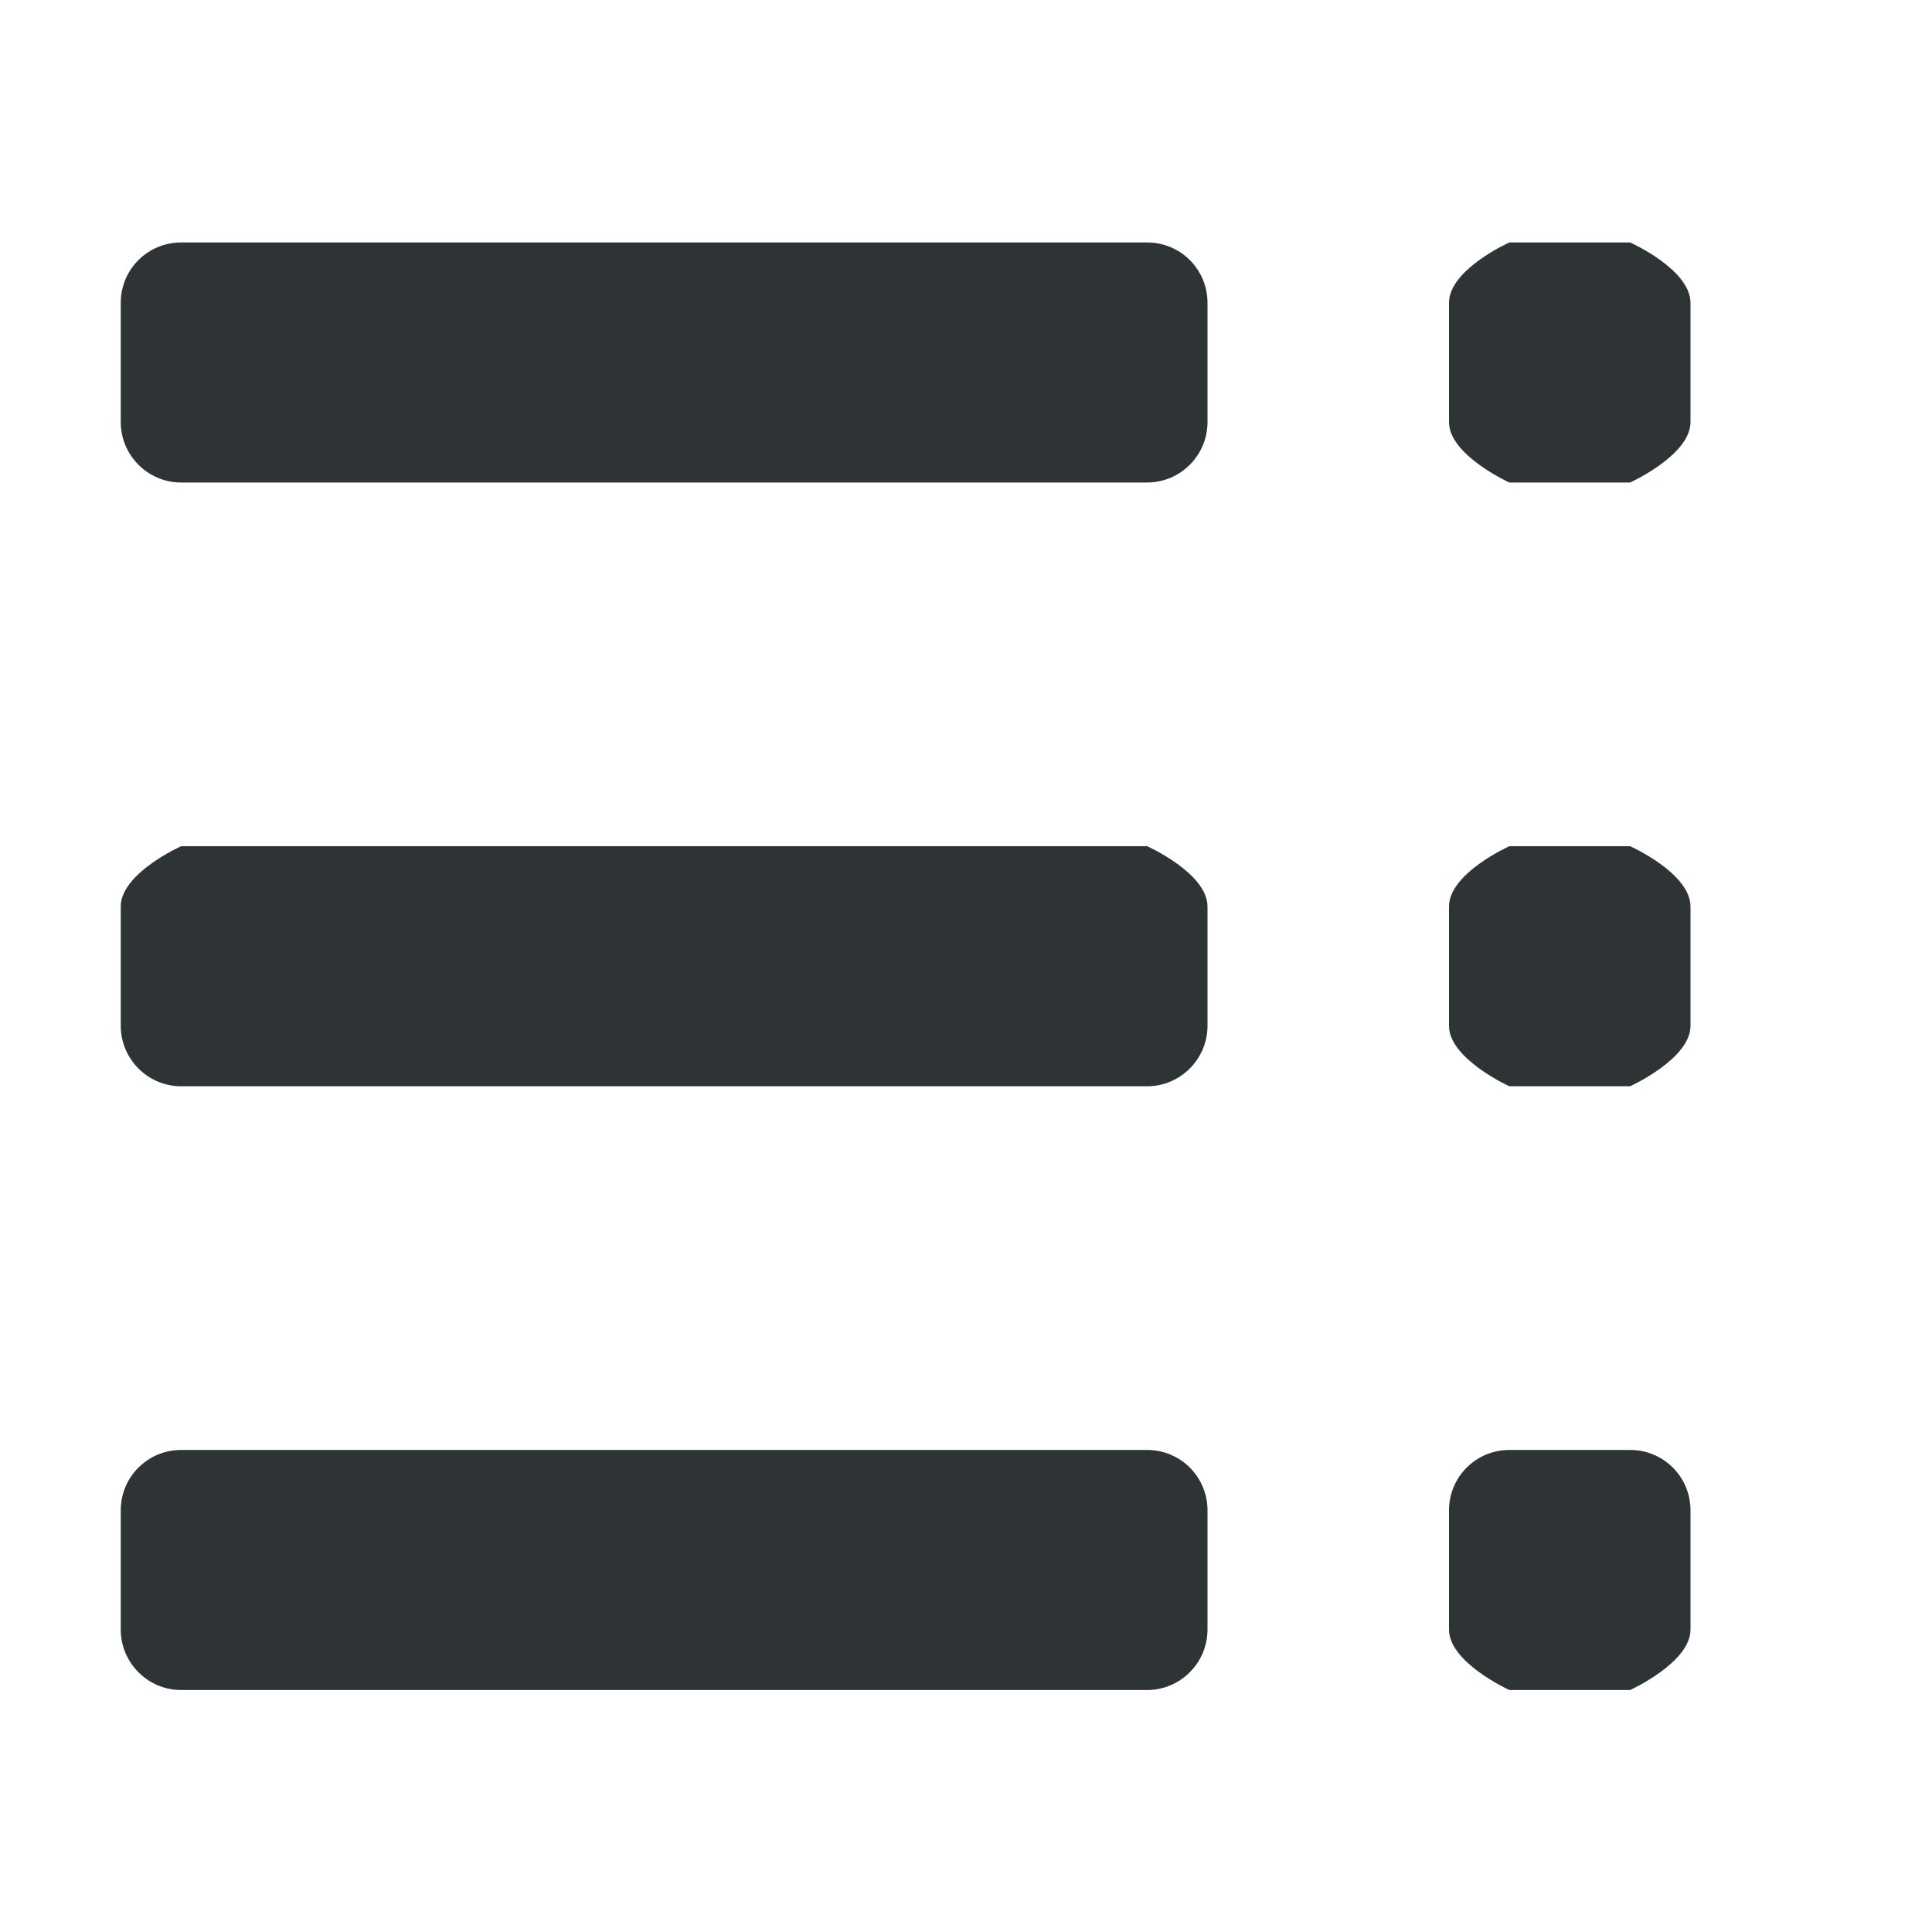
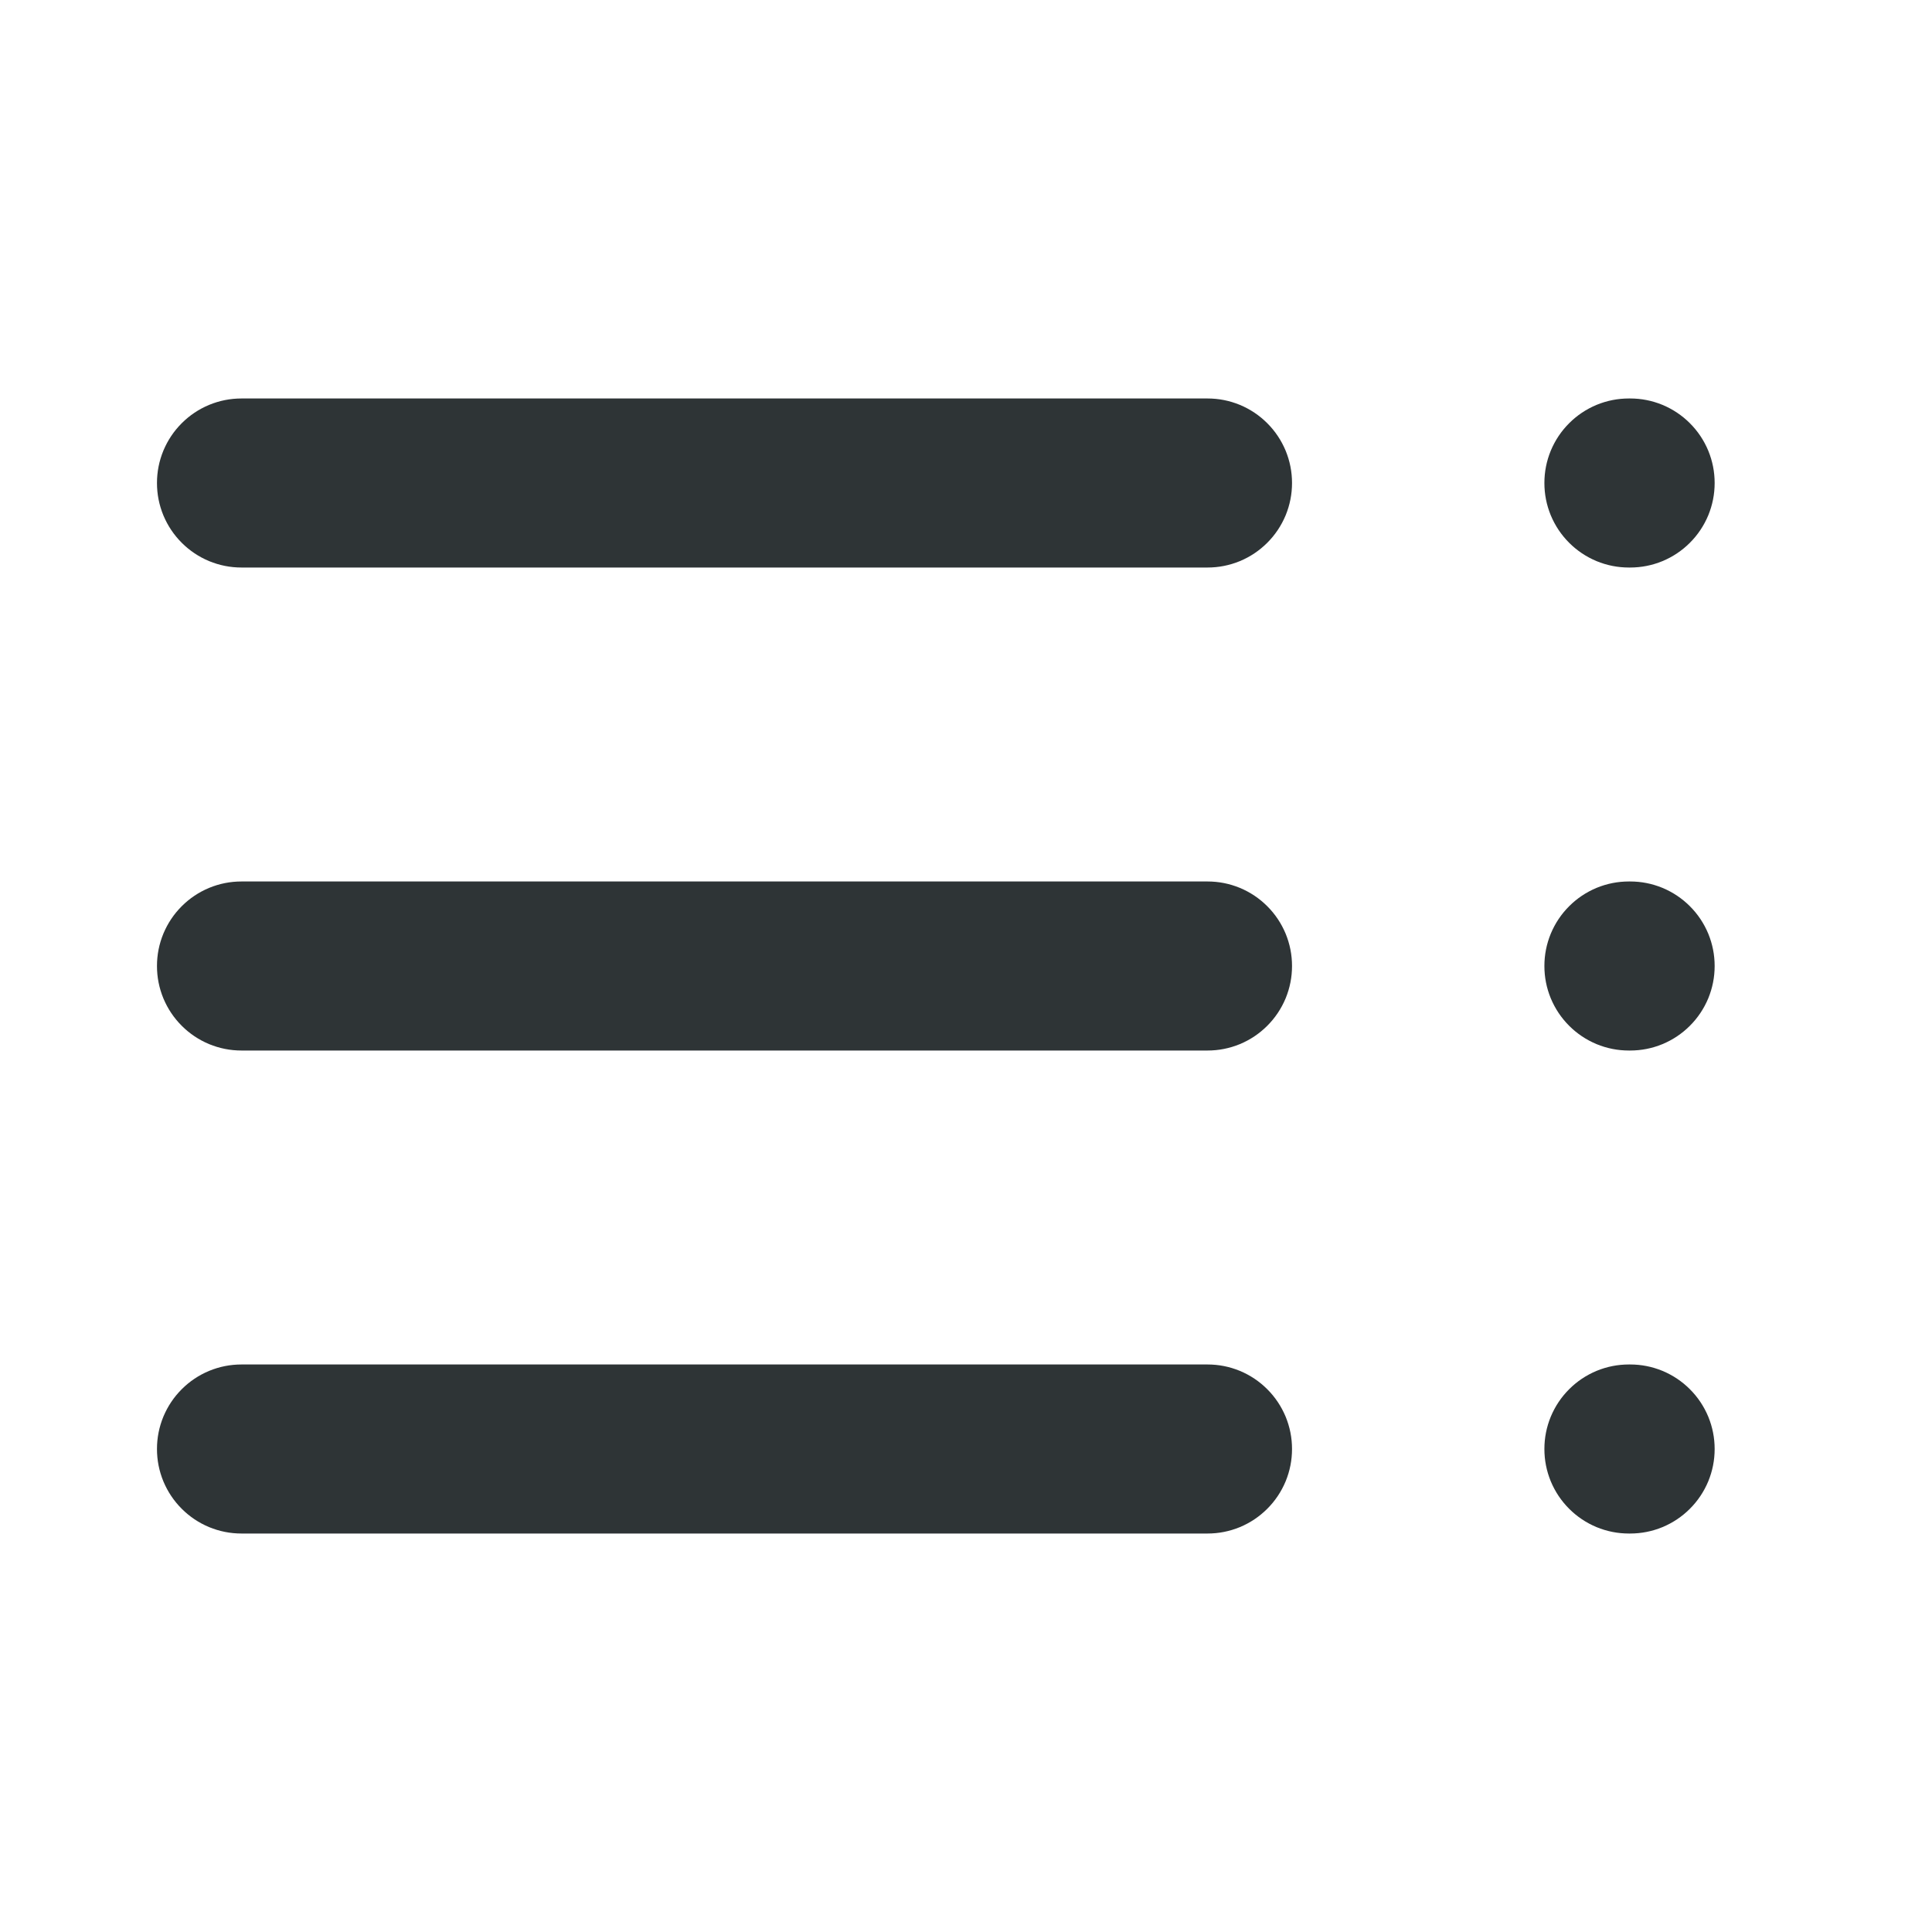
- <svg xmlns="http://www.w3.org/2000/svg" width="16px" height="16px" viewBox="0 0 16 16">
-   <path fill="#2e3436" d="M13.5 2.008s.5.223.5.5v.988c0 .273-.5.5-.5.5h-1s-.5-.227-.5-.5v-.988c0-.277.5-.5.5-.5zm-4 0c.277 0 .5.223.5.5v.988c0 .273-.223.5-.5.5h-8c-.277 0-.5-.227-.5-.5v-.988c0-.277.223-.5.5-.5zm4 5s.5.223.5.5v.988c0 .273-.5.5-.5.5h-1s-.5-.227-.5-.5v-.988c0-.277.5-.5.5-.5zm-4 0s.5.223.5.5v.988c0 .273-.223.5-.5.5h-8c-.277 0-.5-.227-.5-.5v-.988c0-.277.5-.5.5-.5zm4 5c.277 0 .5.223.5.5v.988c0 .273-.5.5-.5.5h-1s-.5-.227-.5-.5v-.988c0-.277.223-.5.5-.5zm-4 0c.277 0 .5.223.5.5v.988c0 .273-.223.5-.5.5h-8c-.277 0-.5-.227-.5-.5v-.988c0-.277.223-.5.5-.5zm0 0" />
+ <svg xmlns="http://www.w3.org/2000/svg" width="16" height="16" viewBox="0 0 16 16">
+   <path fill="#2e3436" d="M10,3.3 L2,3.3 Q1.861,3.3 1.732,3.353 Q1.603,3.407 1.505,3.505 Q1.407,3.603 1.353,3.732 Q1.3,3.861 1.3,4 Q1.3,4.139 1.353,4.268 Q1.407,4.397 1.505,4.495 Q1.603,4.593 1.732,4.647 Q1.861,4.7 2,4.7 L10,4.7 Q10.139,4.7 10.268,4.647 Q10.397,4.593 10.495,4.495 Q10.593,4.397 10.647,4.268 Q10.7,4.139 10.7,4 Q10.7,3.861 10.647,3.732 Q10.593,3.603 10.495,3.505 Q10.397,3.407 10.268,3.353 Q10.139,3.3 10,3.3 Z M10,11.3 L2,11.3 Q1.861,11.3 1.732,11.353 Q1.603,11.407 1.505,11.505 Q1.407,11.603 1.353,11.732 Q1.3,11.861 1.3,12 Q1.3,12.139 1.353,12.268 Q1.407,12.397 1.505,12.495 Q1.603,12.593 1.732,12.647 Q1.861,12.7 2,12.7 L10,12.7 Q10.139,12.7 10.268,12.647 Q10.397,12.593 10.495,12.495 Q10.593,12.397 10.647,12.268 Q10.7,12.139 10.7,12 Q10.7,11.861 10.647,11.732 Q10.593,11.603 10.495,11.505 Q10.397,11.407 10.268,11.353 Q10.139,11.3 10,11.3 Z M10,7.3 L2,7.3 Q1.861,7.3 1.732,7.353 Q1.603,7.407 1.505,7.505 Q1.407,7.603 1.353,7.732 Q1.3,7.861 1.3,8 Q1.3,8.139 1.353,8.268 Q1.407,8.397 1.505,8.495 Q1.603,8.593 1.732,8.647 Q1.861,8.7 2,8.7 L10,8.7 Q10.139,8.7 10.268,8.647 Q10.397,8.593 10.495,8.495 Q10.593,8.397 10.647,8.268 Q10.7,8.139 10.7,8 Q10.7,7.861 10.647,7.732 Q10.593,7.603 10.495,7.505 Q10.397,7.407 10.268,7.353 Q10.139,7.3 10,7.3 Z M13.5,11.3 L13.49,11.3 Q13.351,11.3 13.222,11.353 Q13.093,11.407 12.995,11.505 Q12.897,11.603 12.843,11.732 Q12.79,11.861 12.79,12 Q12.79,12.139 12.843,12.268 Q12.897,12.397 12.995,12.495 Q13.093,12.593 13.222,12.647 Q13.351,12.7 13.49,12.7 L13.5,12.7 Q13.639,12.7 13.768,12.647 Q13.897,12.593 13.995,12.495 Q14.093,12.397 14.147,12.268 Q14.2,12.139 14.2,12 Q14.2,11.861 14.147,11.732 Q14.093,11.603 13.995,11.505 Q13.897,11.407 13.768,11.353 Q13.639,11.3 13.5,11.3 Z M13.5,3.3 L13.49,3.3 Q13.351,3.3 13.222,3.353 Q13.093,3.407 12.995,3.505 Q12.897,3.603 12.843,3.732 Q12.79,3.861 12.79,4 Q12.79,4.139 12.843,4.268 Q12.897,4.397 12.995,4.495 Q13.093,4.593 13.222,4.647 Q13.351,4.7 13.49,4.7 L13.5,4.7 Q13.639,4.7 13.768,4.647 Q13.897,4.593 13.995,4.495 Q14.093,4.397 14.147,4.268 Q14.2,4.139 14.2,4 Q14.2,3.861 14.147,3.732 Q14.093,3.603 13.995,3.505 Q13.897,3.407 13.768,3.353 Q13.639,3.3 13.5,3.3 Z M13.5,7.3 L13.49,7.3 Q13.351,7.3 13.222,7.353 Q13.093,7.407 12.995,7.505 Q12.897,7.603 12.843,7.732 Q12.79,7.861 12.79,8 Q12.79,8.139 12.843,8.268 Q12.897,8.397 12.995,8.495 Q13.093,8.593 13.222,8.647 Q13.351,8.7 13.49,8.7 L13.5,8.7 Q13.639,8.7 13.768,8.647 Q13.897,8.593 13.995,8.495 Q14.093,8.397 14.147,8.268 Q14.2,8.139 14.2,8 Q14.2,7.861 14.147,7.732 Q14.093,7.603 13.995,7.505 Q13.897,7.407 13.768,7.353 Q13.639,7.3 13.5,7.3 Z" />
</svg>
